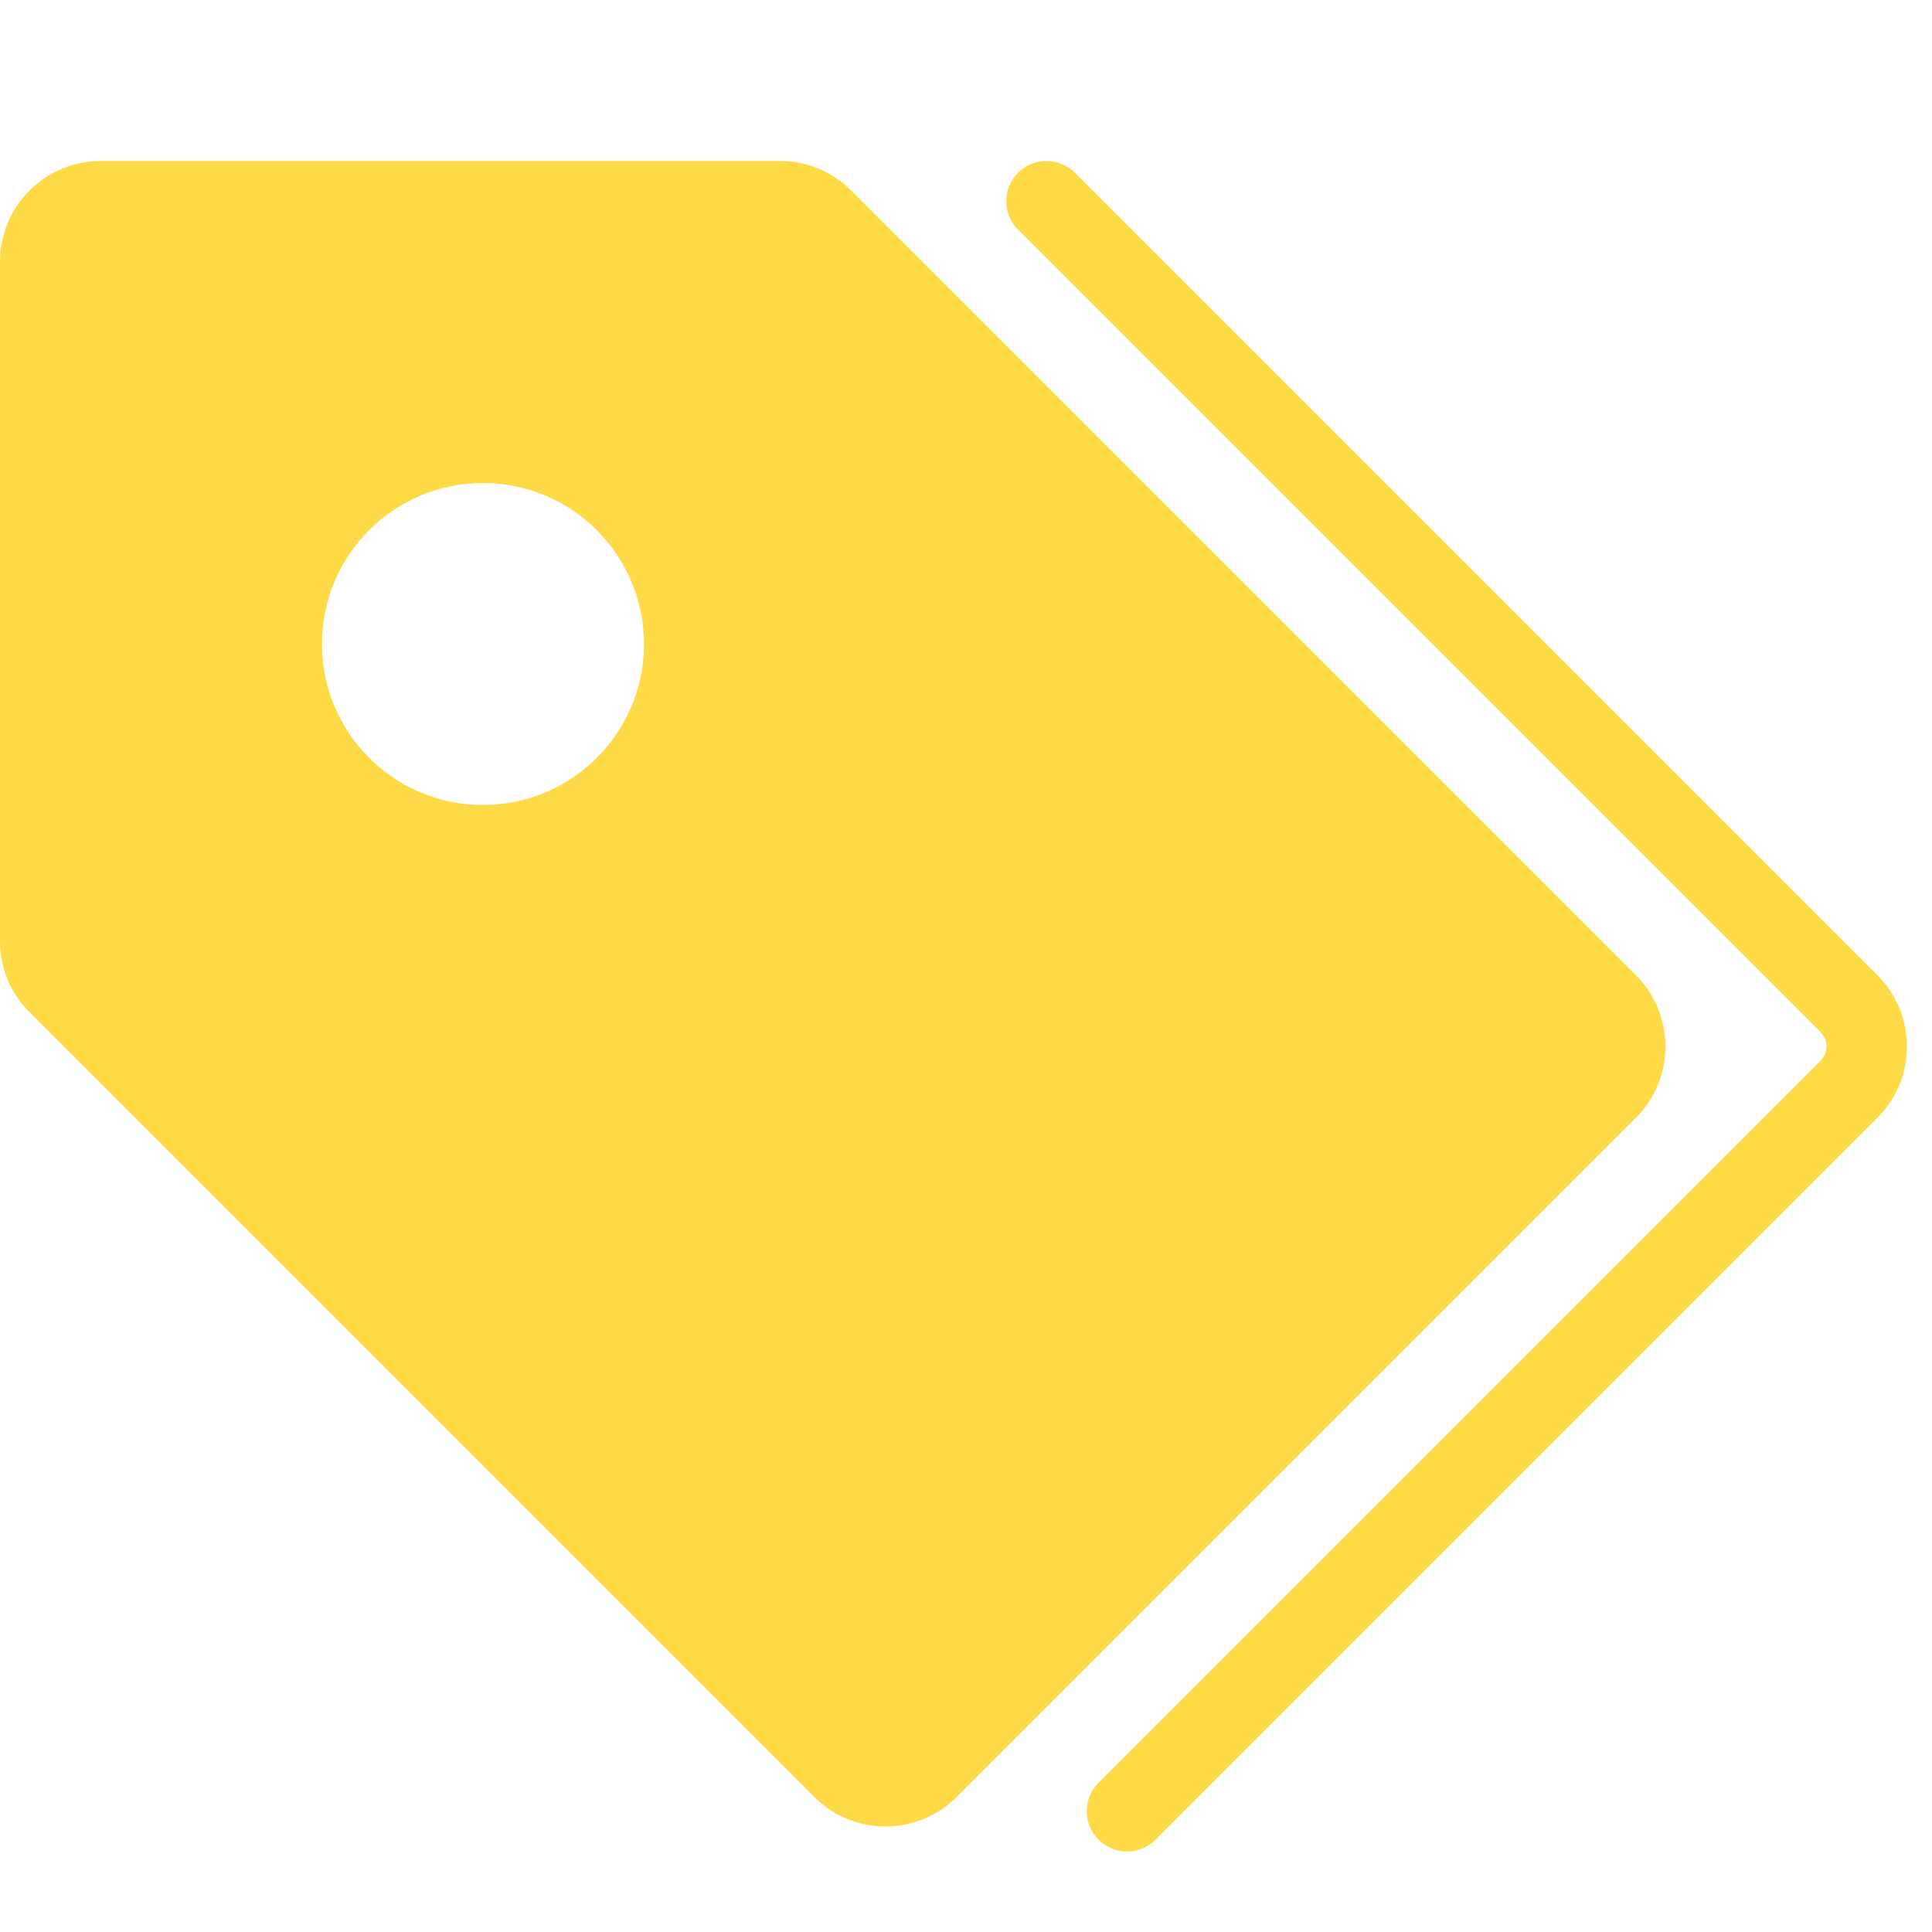
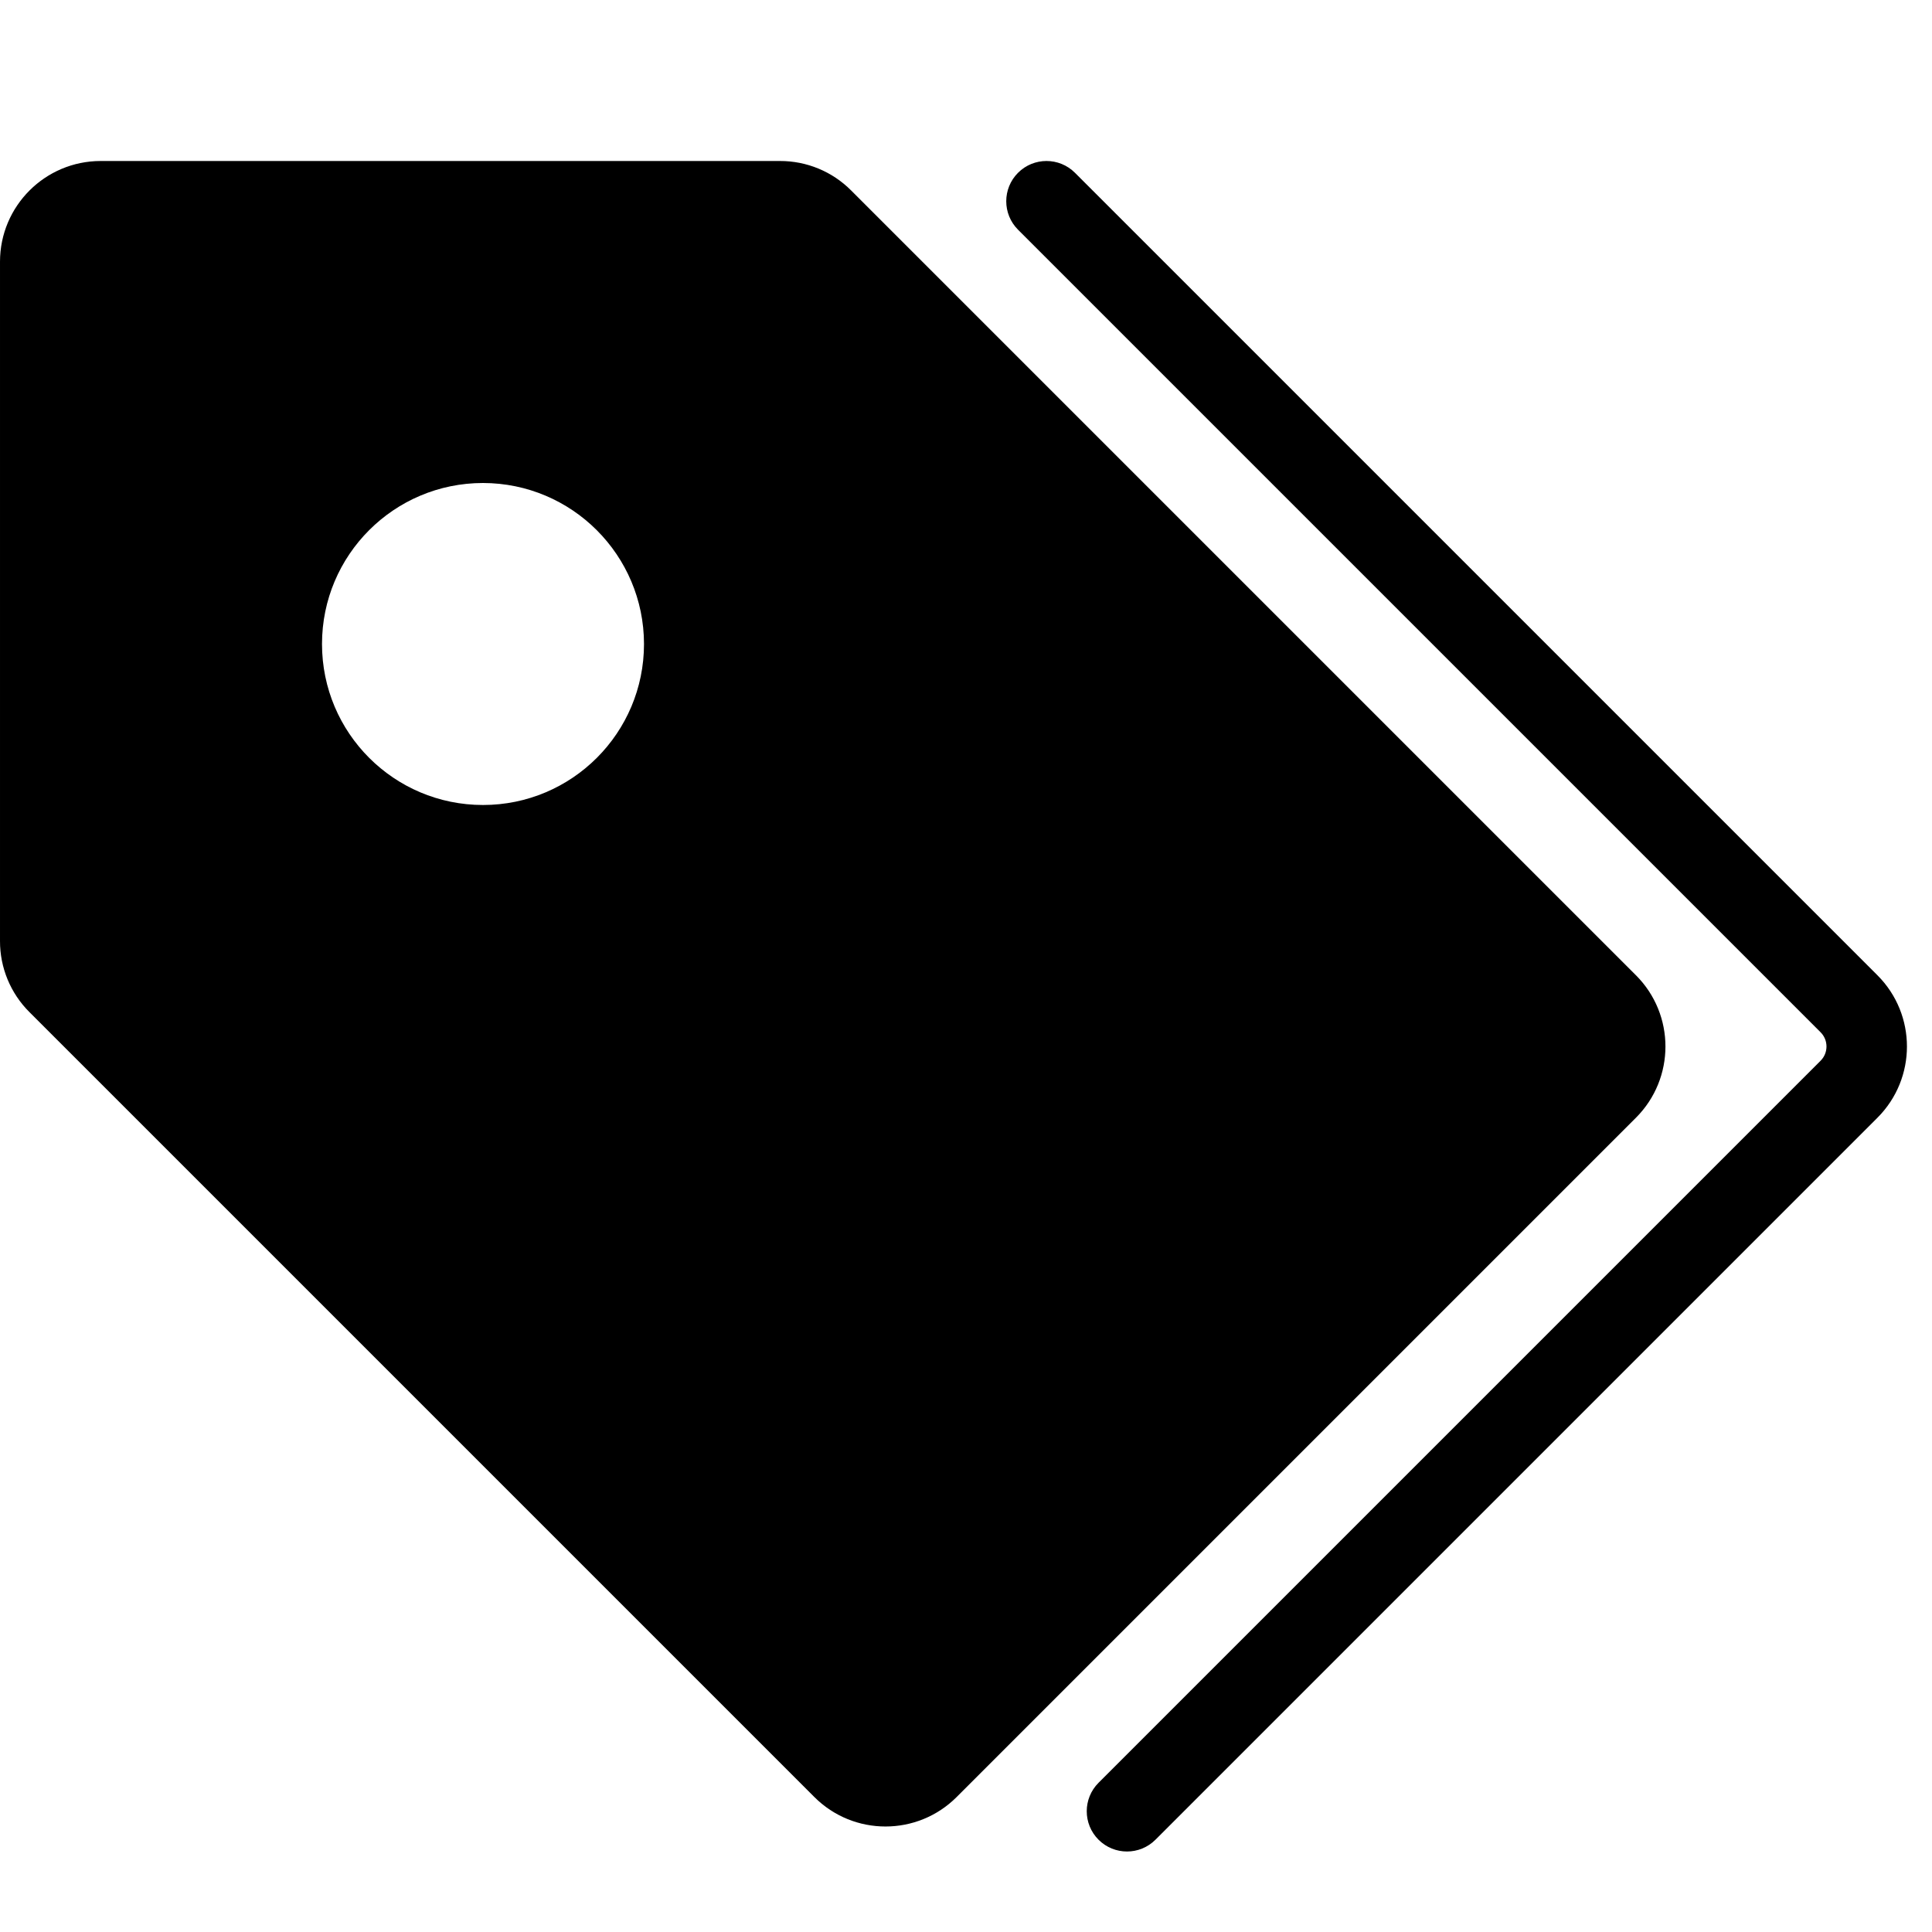
<svg xmlns="http://www.w3.org/2000/svg" t="1686504764739" class="icon" viewBox="0 0 1024 1024" version="1.1" p-id="8796" width="200" height="200">
-   <path d="M867.127 516.953l-416-416A52.987 52.987 0 0 0 413.414 85.333H53.334a53.393 53.393 0 0 0-53.333 53.333v360.08a52.987 52.987 0 0 0 15.62 37.713l416 416a53.333 53.333 0 0 0 75.427 0l360.08-360.08a53.4 53.4 0 0 0 0-75.427zM341.334 341.333a85.333 85.333 0 1 1-85.333-85.333 85.427 85.427 0 0 1 85.333 85.333z m653.793 251.047l-382.707 382.707a21.333 21.333 0 0 1-30.173-30.173l382.707-382.707a10.667 10.667 0 0 0 0-15.08L539.58 121.753a21.333 21.333 0 0 1 30.173-30.173l425.373 425.373a53.4 53.4 0 0 1 0 75.427z" fill="#ffda47" p-id="8797" />
+   <path d="M867.127 516.953l-416-416A52.987 52.987 0 0 0 413.414 85.333H53.334a53.393 53.393 0 0 0-53.333 53.333v360.08a52.987 52.987 0 0 0 15.62 37.713l416 416a53.333 53.333 0 0 0 75.427 0l360.08-360.08a53.4 53.4 0 0 0 0-75.427zM341.334 341.333a85.333 85.333 0 1 1-85.333-85.333 85.427 85.427 0 0 1 85.333 85.333z m653.793 251.047l-382.707 382.707a21.333 21.333 0 0 1-30.173-30.173l382.707-382.707a10.667 10.667 0 0 0 0-15.08L539.58 121.753a21.333 21.333 0 0 1 30.173-30.173l425.373 425.373a53.4 53.4 0 0 1 0 75.427z" p-id="8797" />
</svg>
